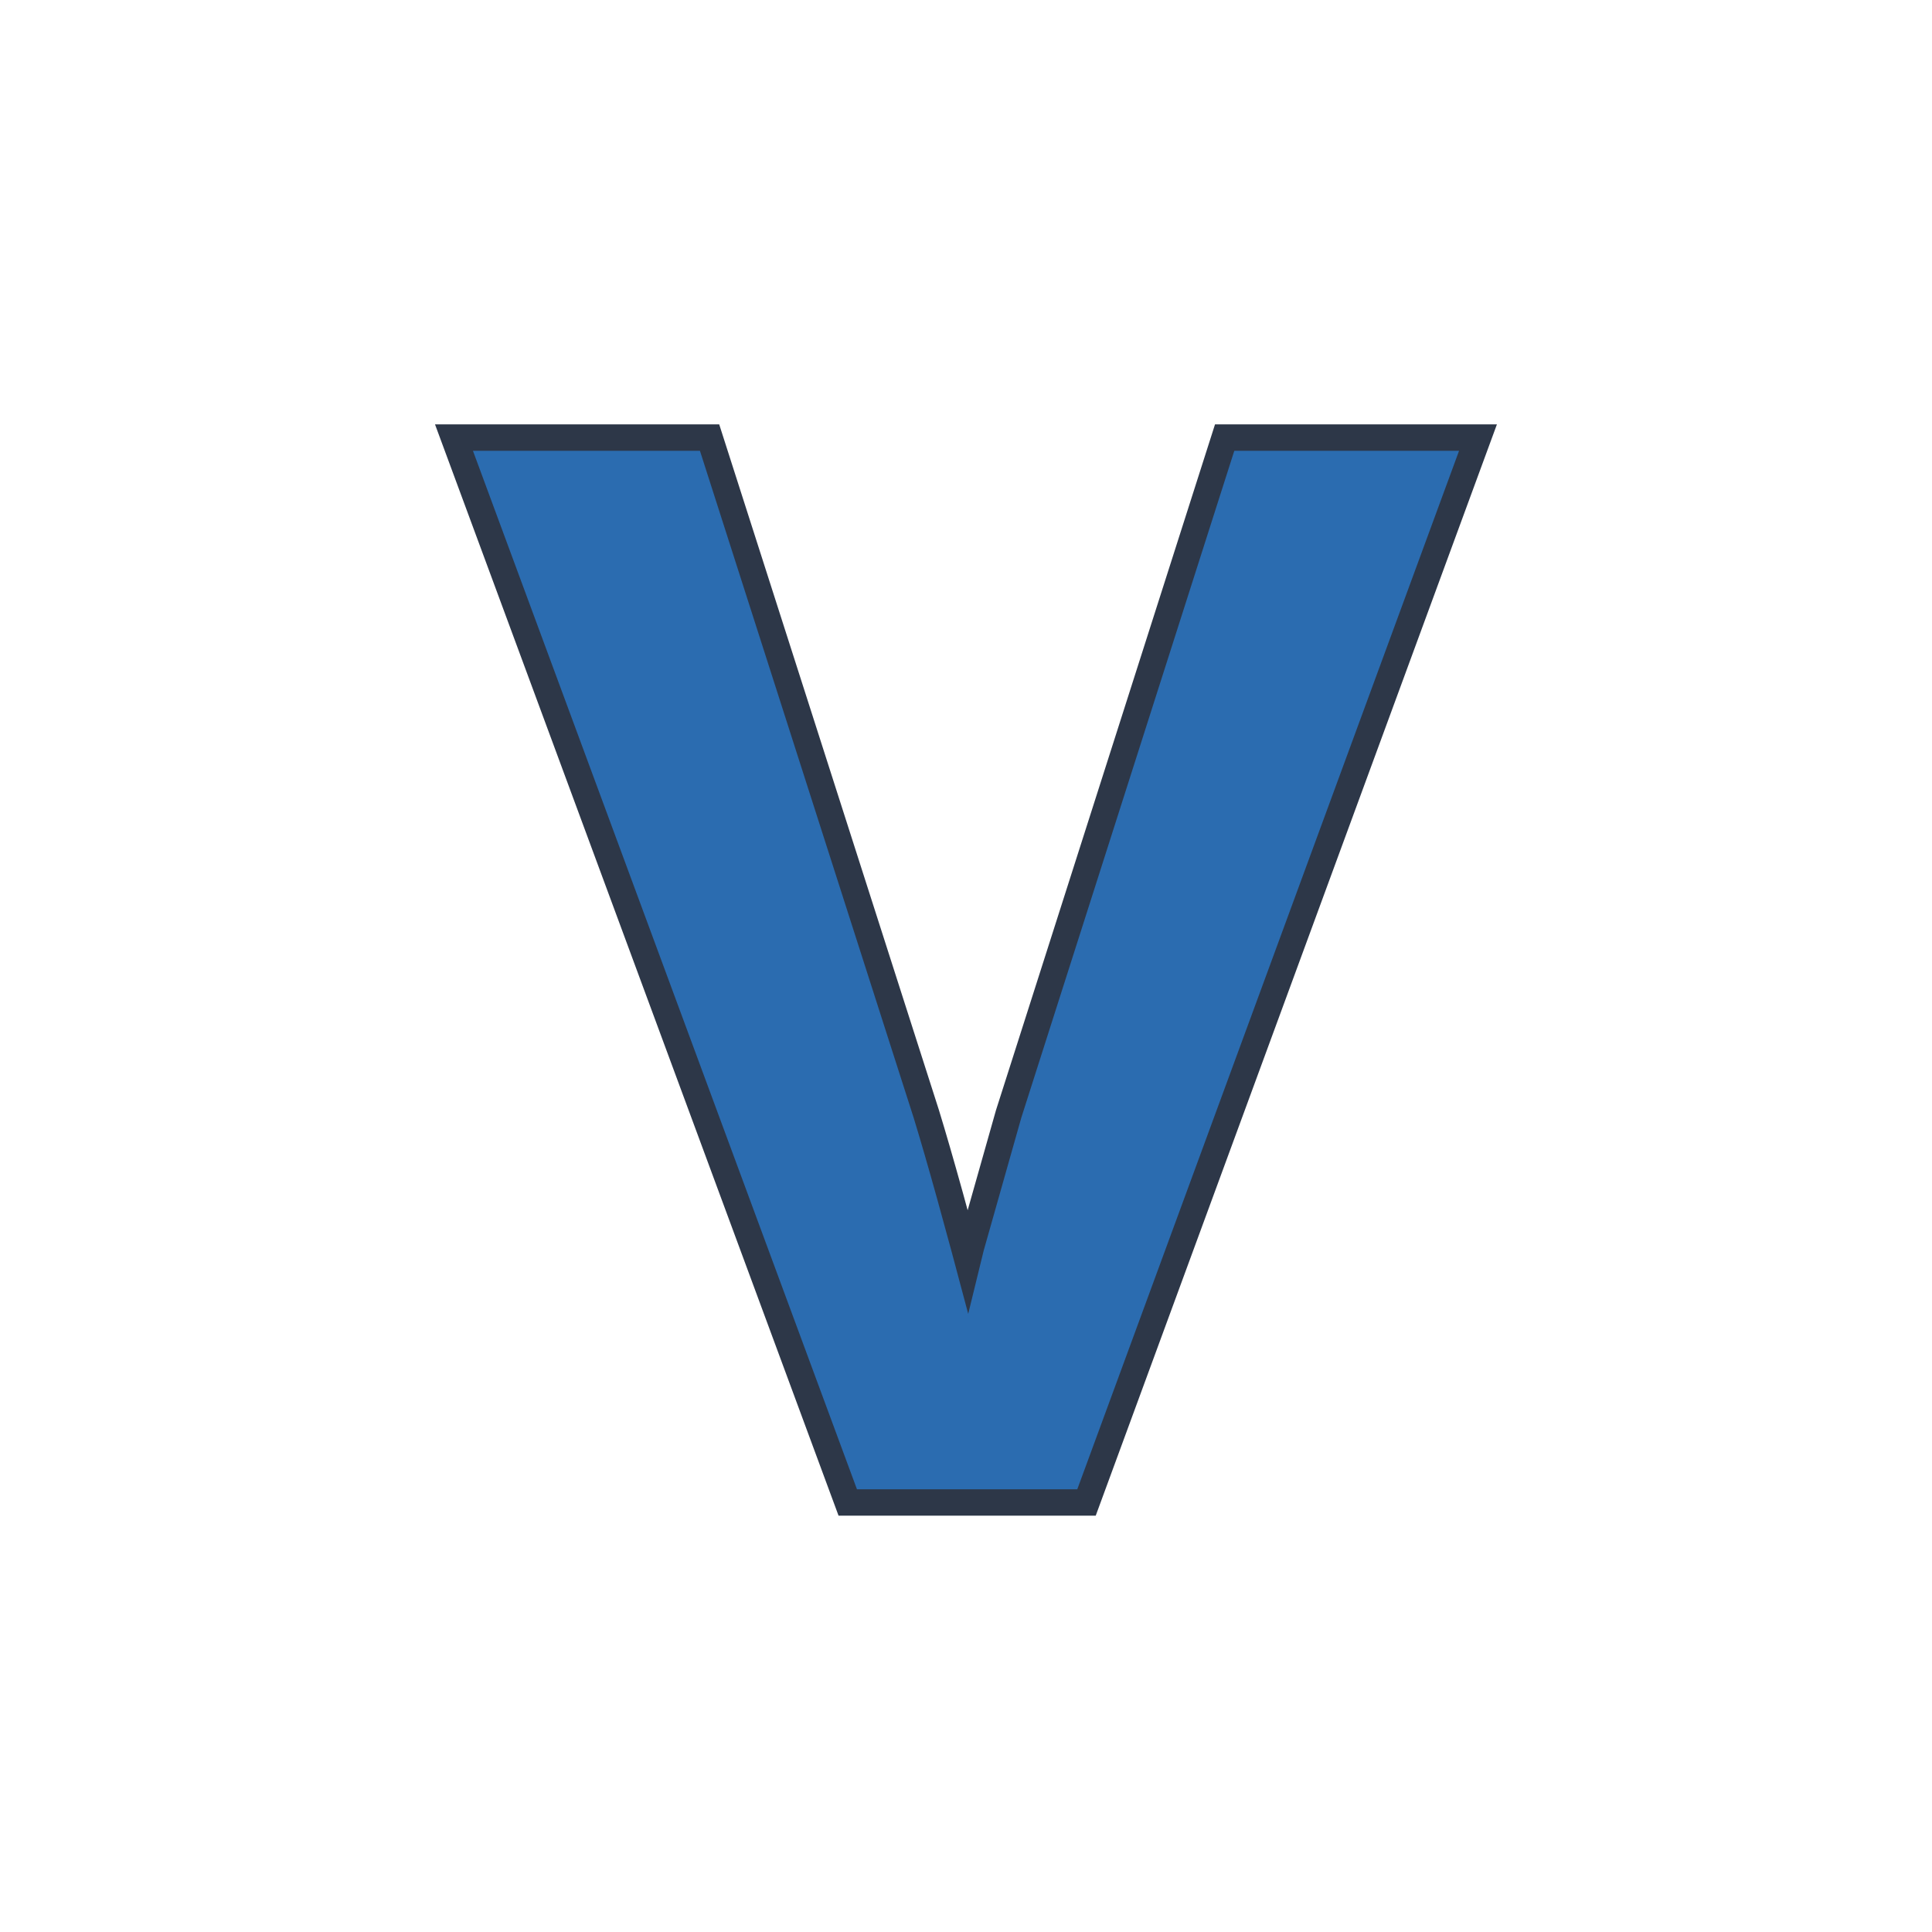
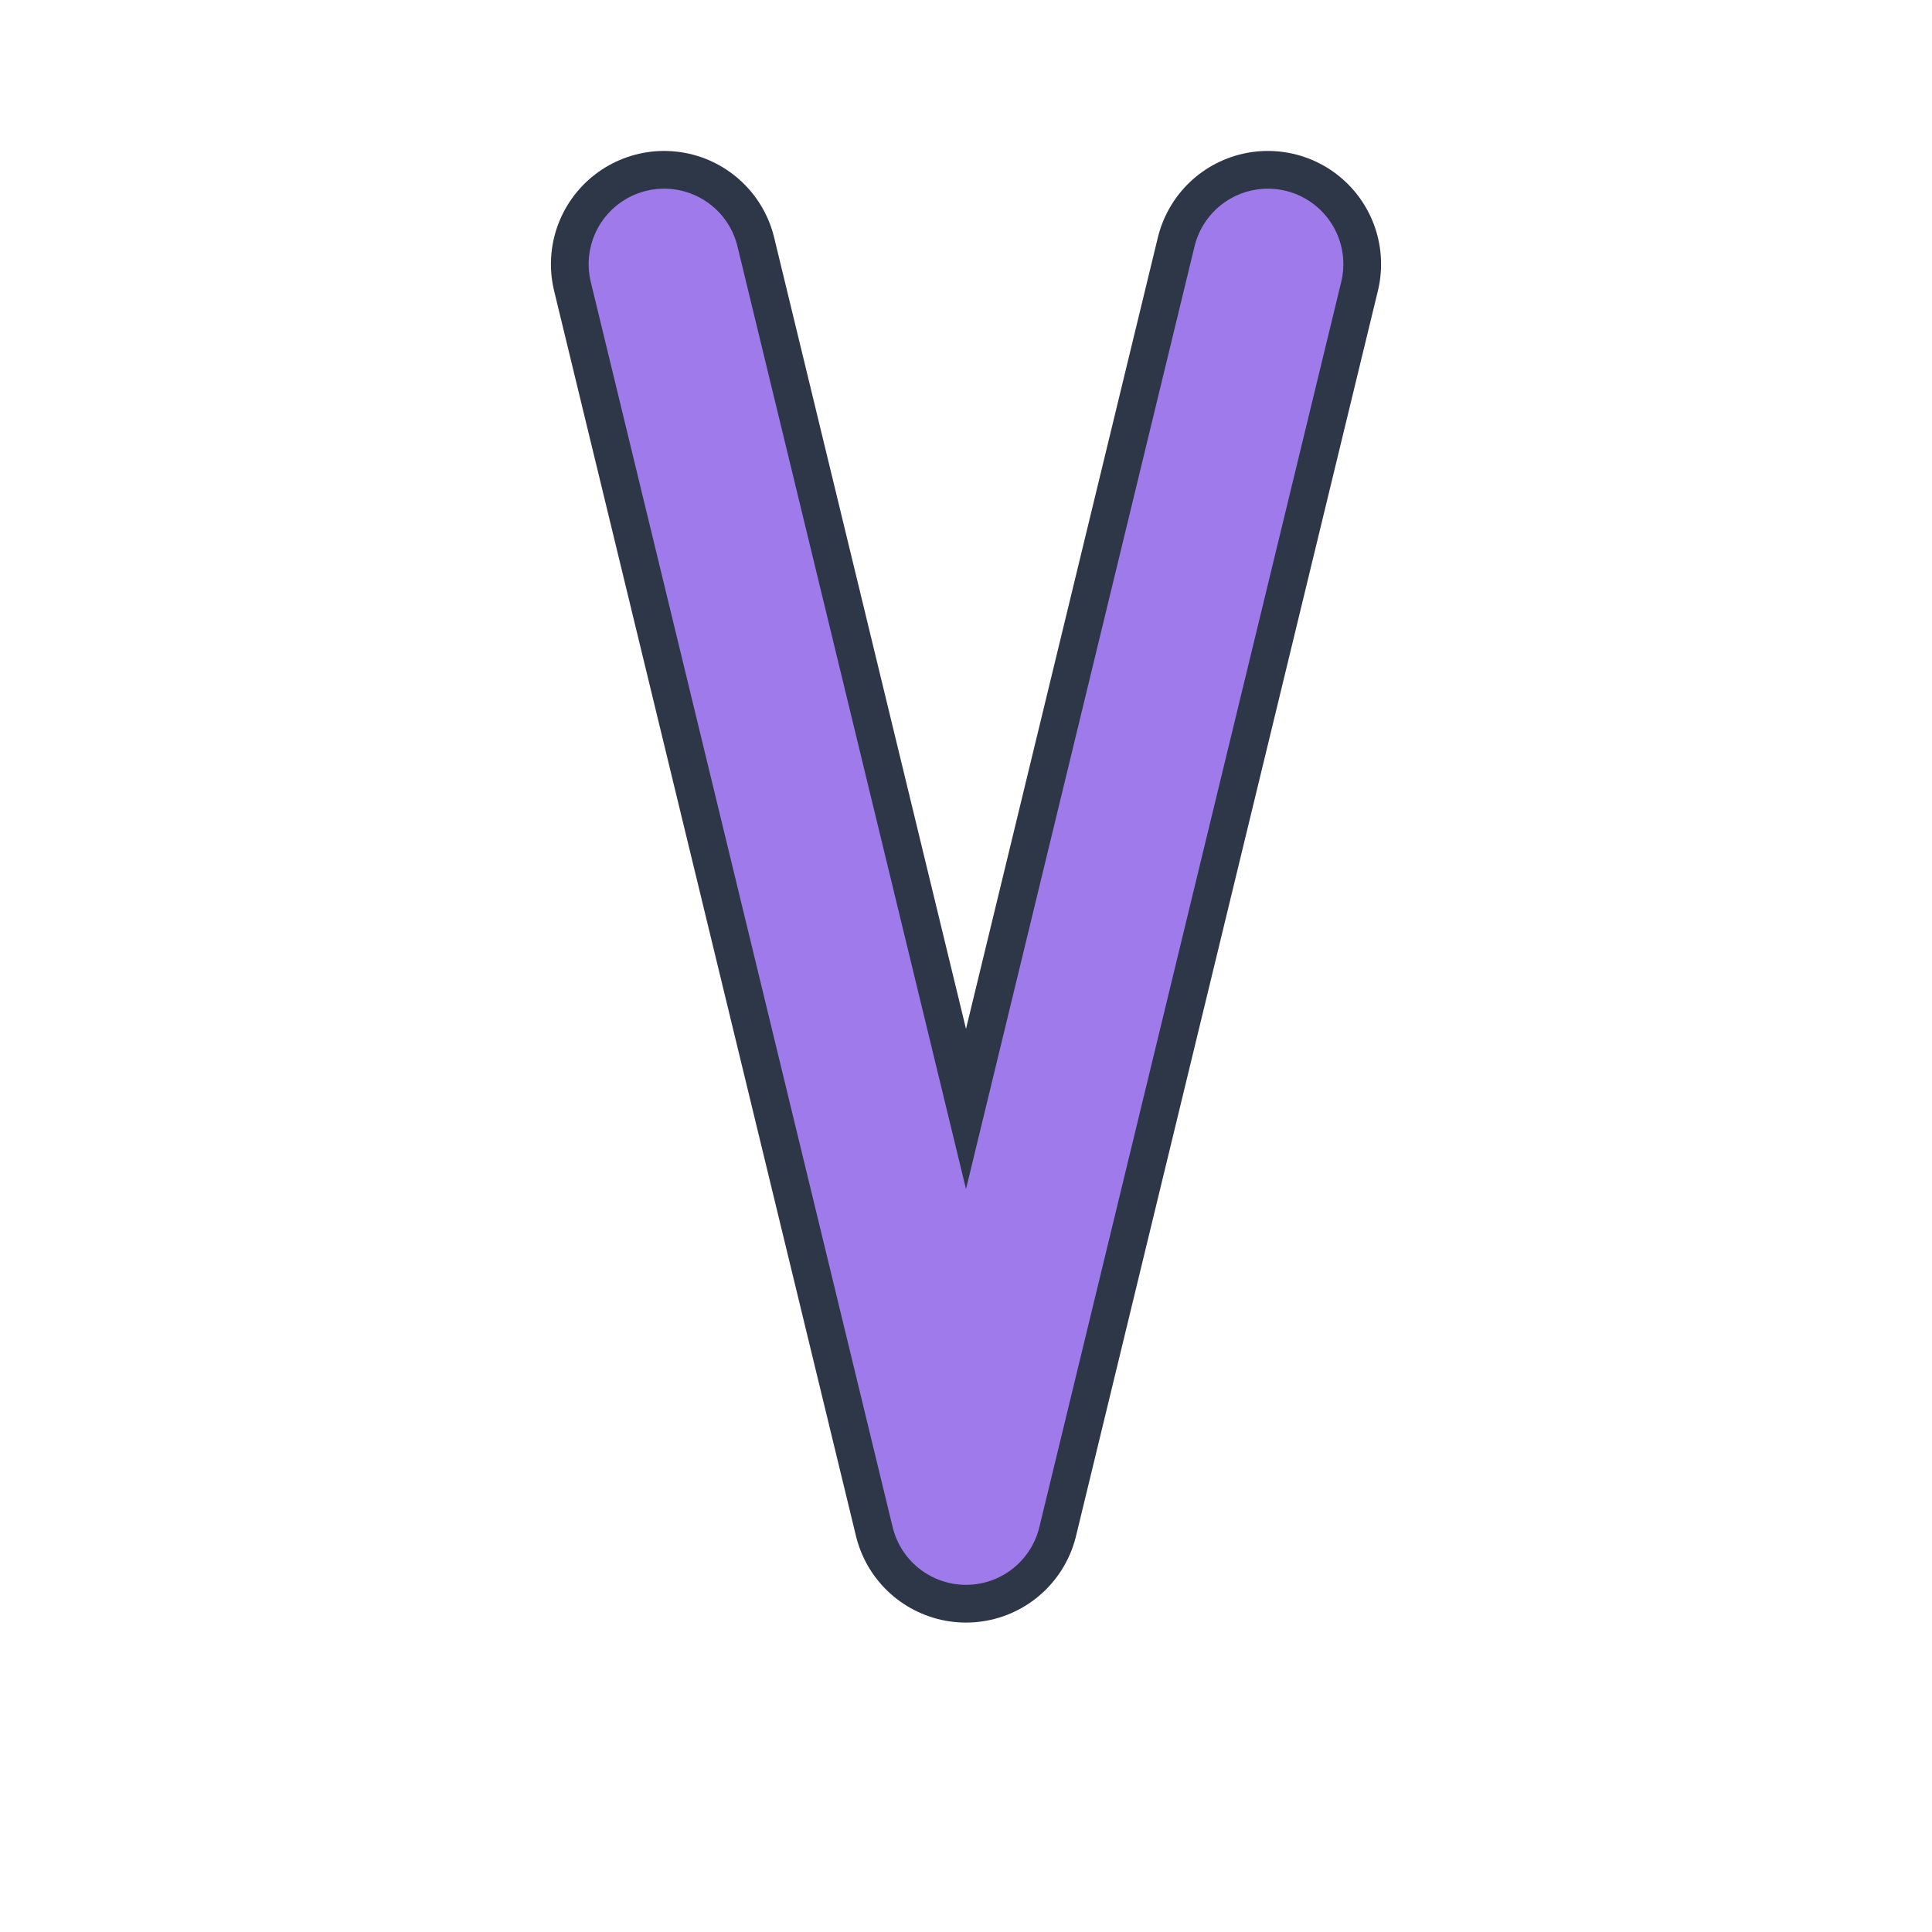
<svg xmlns="http://www.w3.org/2000/svg" viewBox="0 0 512 512">
-   <text x="256" y="256" text-anchor="middle" dominant-baseline="central" font-family="Arial, Helvetica, sans-serif" font-weight="bold" font-size="400" fill="#2B6CB0" stroke="#2D3748" stroke-width="14" paint-order="stroke fill">V</text>
+   <g fill="none" stroke-linecap="round" stroke-linejoin="round">
+     <path d="M 176 70 L 256 400 L 336 70" stroke="#2D3748" stroke-width="60" />
+     <path d="M 176 70 L 256 400 L 336 70" stroke="#9F7AEA" stroke-width="40" />
+   </g>
</svg>
